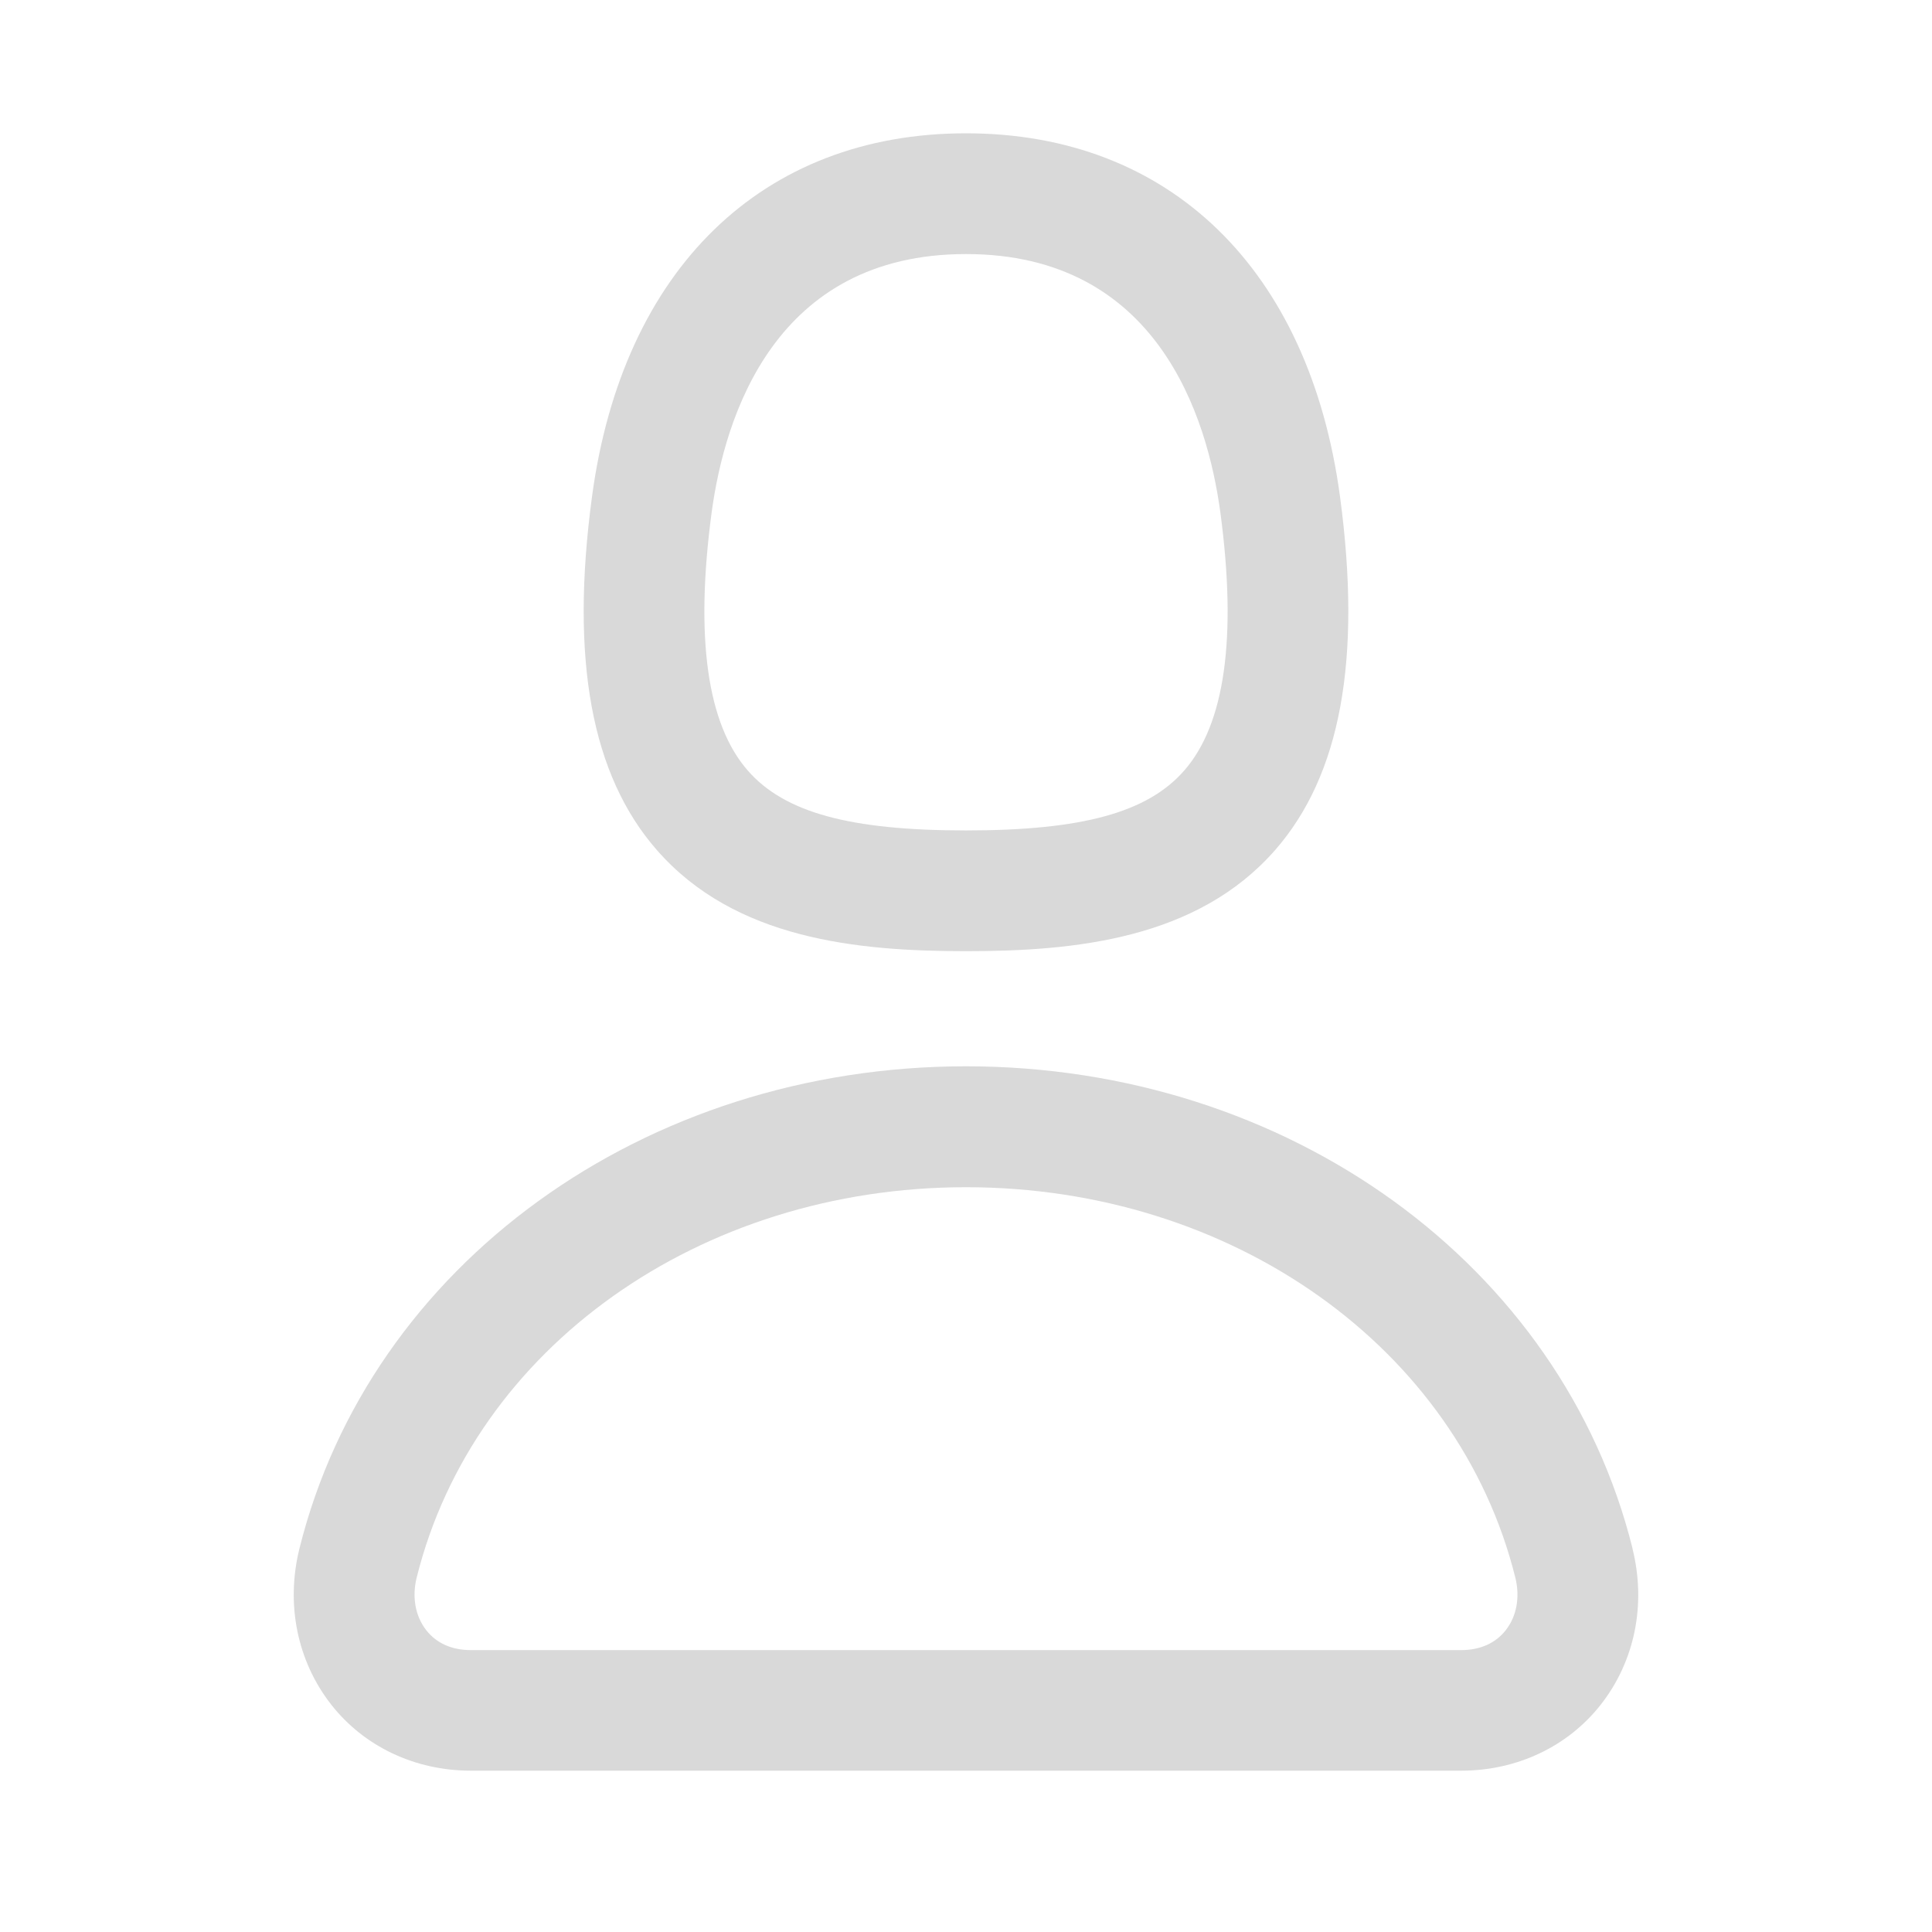
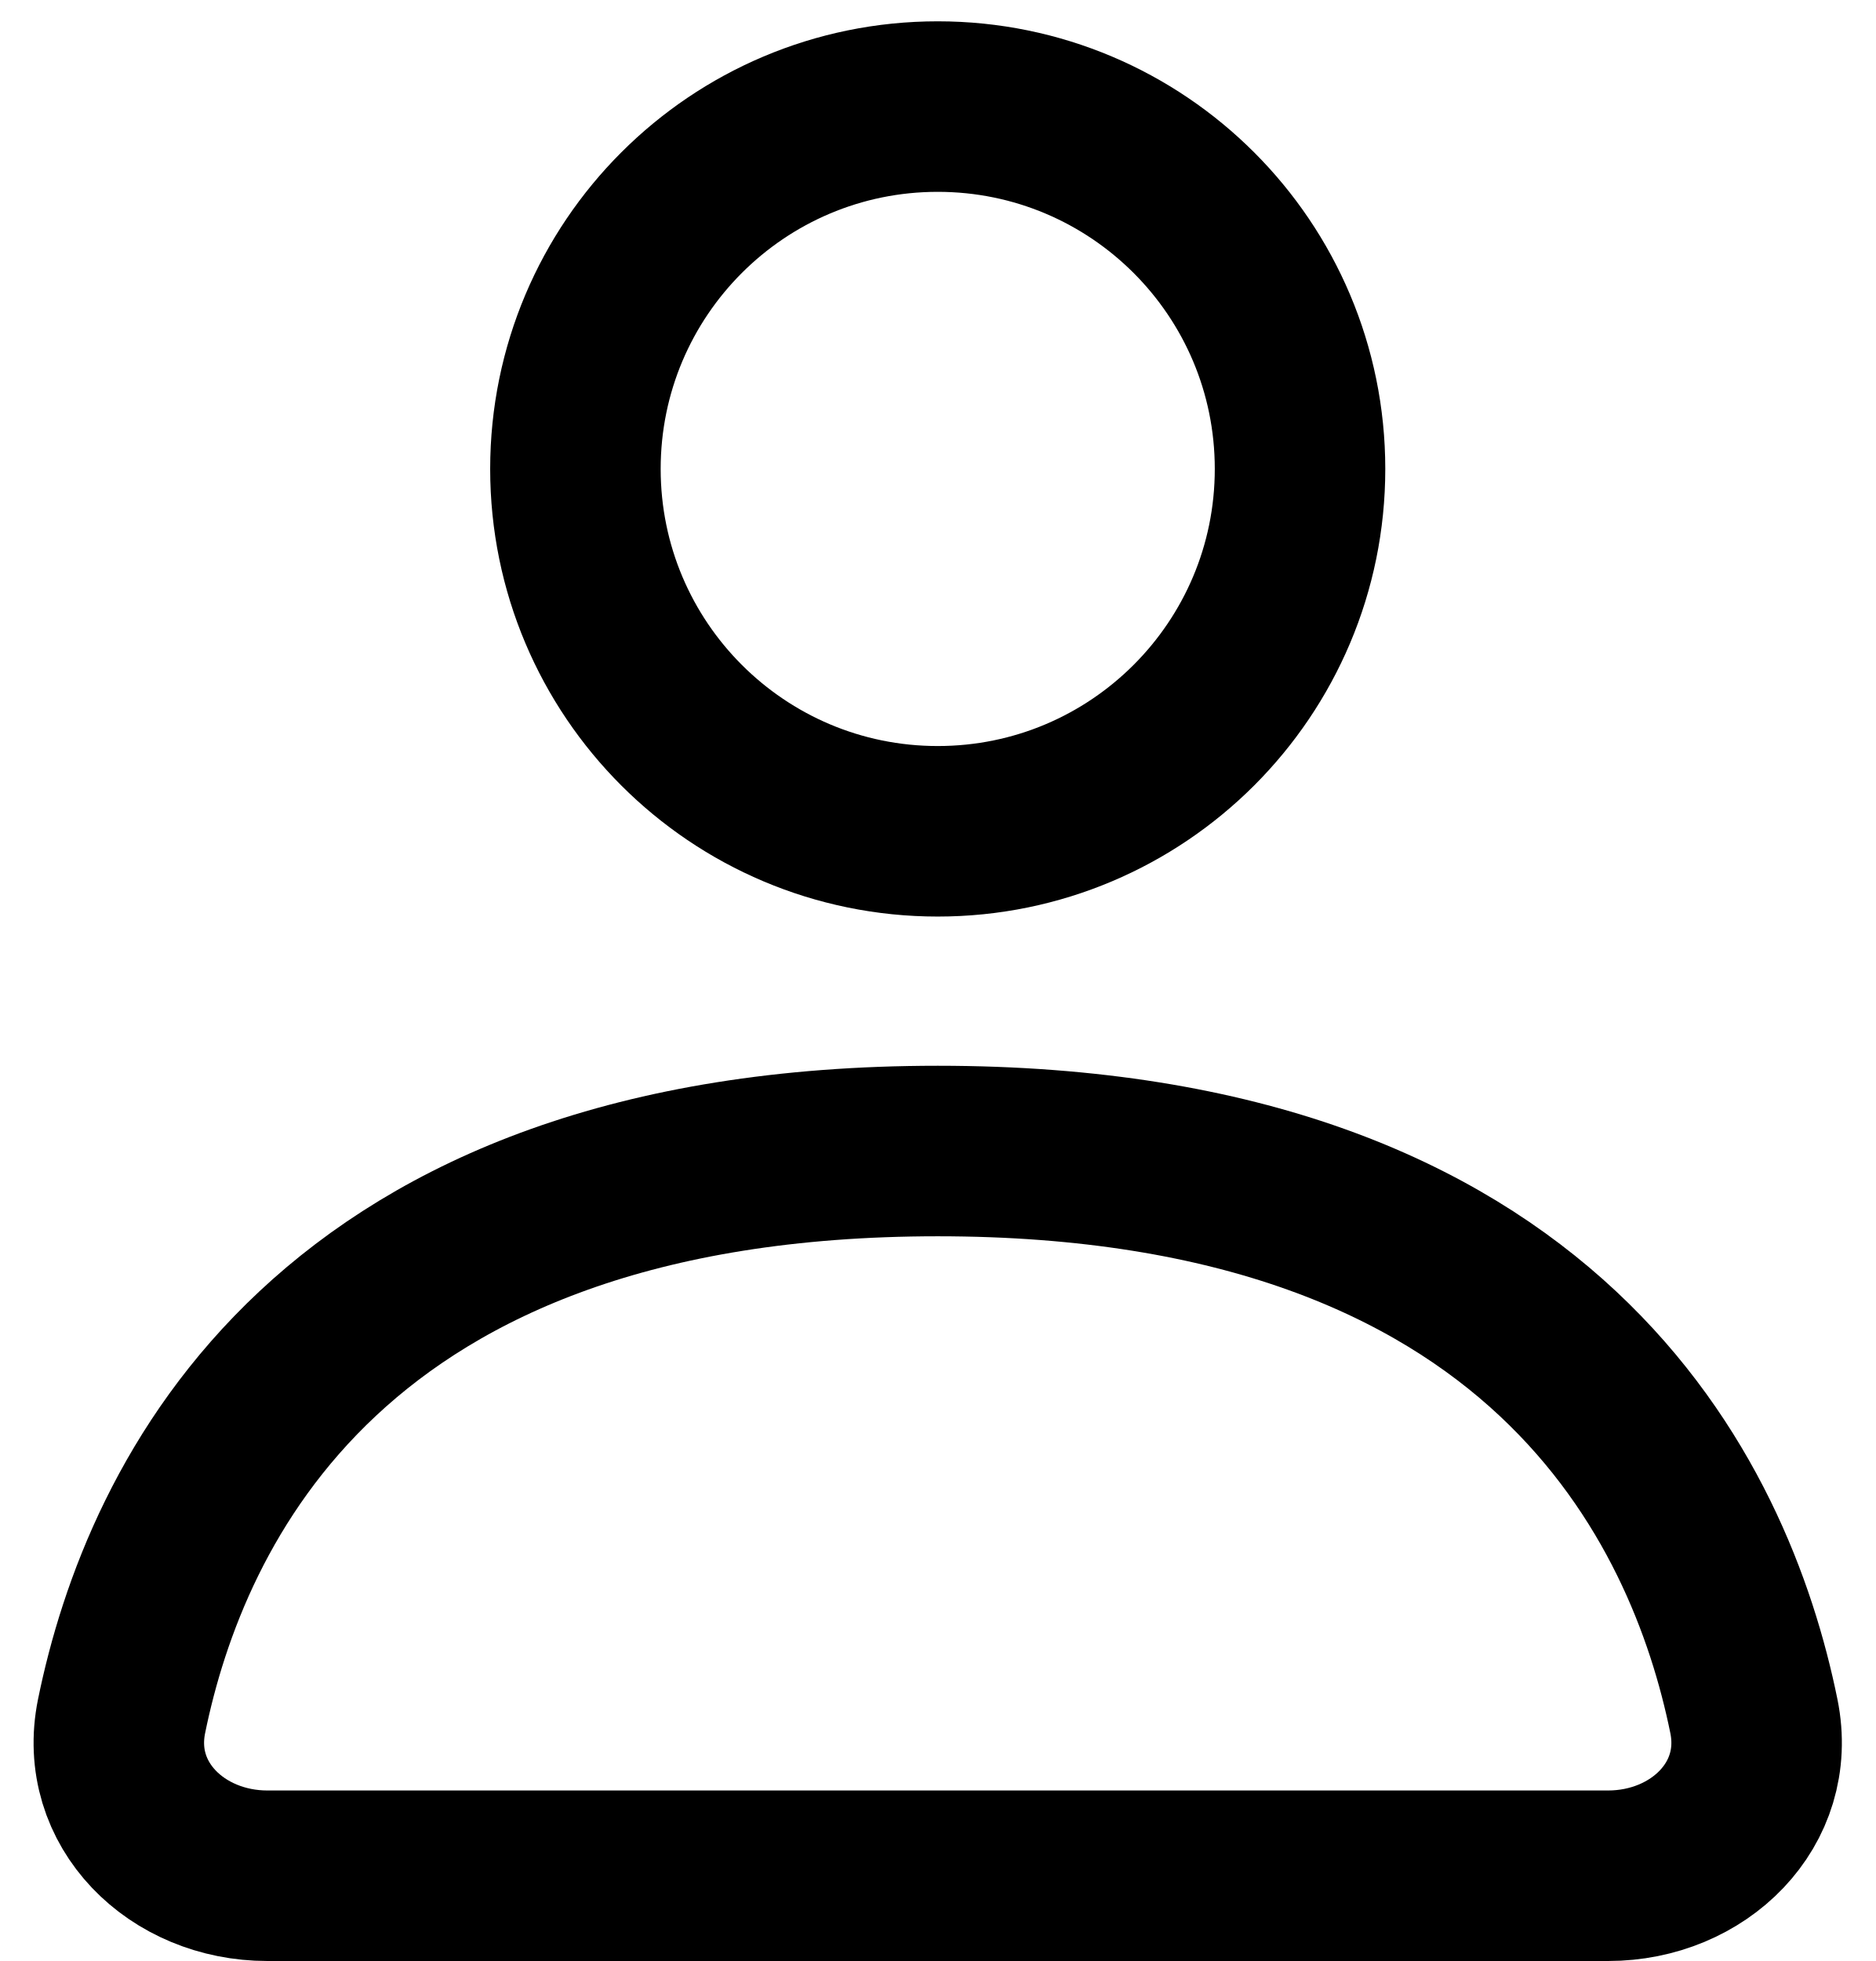
- <svg xmlns="http://www.w3.org/2000/svg" width="24" height="24" viewBox="0 0 24 24" fill="none">
-   <path d="M12 11.816C13.355 11.816 14.872 11.666 15.84 10.56C16.654 9.63 16.918 8.192 16.646 6.168C16.266 3.343 14.529 1.656 12 1.656C9.471 1.656 7.734 3.343 7.354 6.17C7.082 8.192 7.346 9.63 8.16 10.56C9.128 11.667 10.645 11.816 12 11.816ZM8.84 6.368C9.002 5.168 9.627 3.156 12 3.156C14.373 3.156 14.998 5.169 15.16 6.368C15.367 7.918 15.217 8.995 14.71 9.573C14.255 10.093 13.444 10.316 12 10.316C10.556 10.316 9.745 10.093 9.29 9.573C8.783 8.995 8.633 7.917 8.84 6.368ZM20.28 19.236C19.403 15.71 15.998 13.246 12 13.246C8.002 13.246 4.597 15.71 3.72 19.236C3.548 19.928 3.692 20.636 4.115 21.176C4.523 21.696 5.155 21.996 5.848 21.996H18.152C18.845 21.996 19.477 21.696 19.885 21.176C20.309 20.636 20.452 19.929 20.279 19.236H20.28ZM18.704 20.252C18.578 20.412 18.388 20.498 18.152 20.498H5.848C5.613 20.498 5.422 20.413 5.296 20.252C5.159 20.078 5.116 19.84 5.176 19.598C5.886 16.743 8.693 14.748 12 14.748C15.307 14.748 18.114 16.742 18.824 19.598C18.884 19.84 18.841 20.078 18.704 20.252Z" fill="#D9D9D9" />
+ <svg xmlns="http://www.w3.org/2000/svg" width="22" height="23" viewBox="0 0 22 23" fill="none">
+   <path d="M15.25 5.5a4.25 4.25 0 1 1-8.5 0 4.25 4.25 0 0 1 8.5 0ZM18.864 22H3.136c-1.06 0-1.921-.834-1.71-1.871C1.936 17.626 3.859 13.5 11 13.5c7.142 0 9.065 4.126 9.574 6.629.211 1.037-.65 1.871-1.71 1.871Z" stroke="#000" stroke-width="2" stroke-linecap="round" />
</svg>
